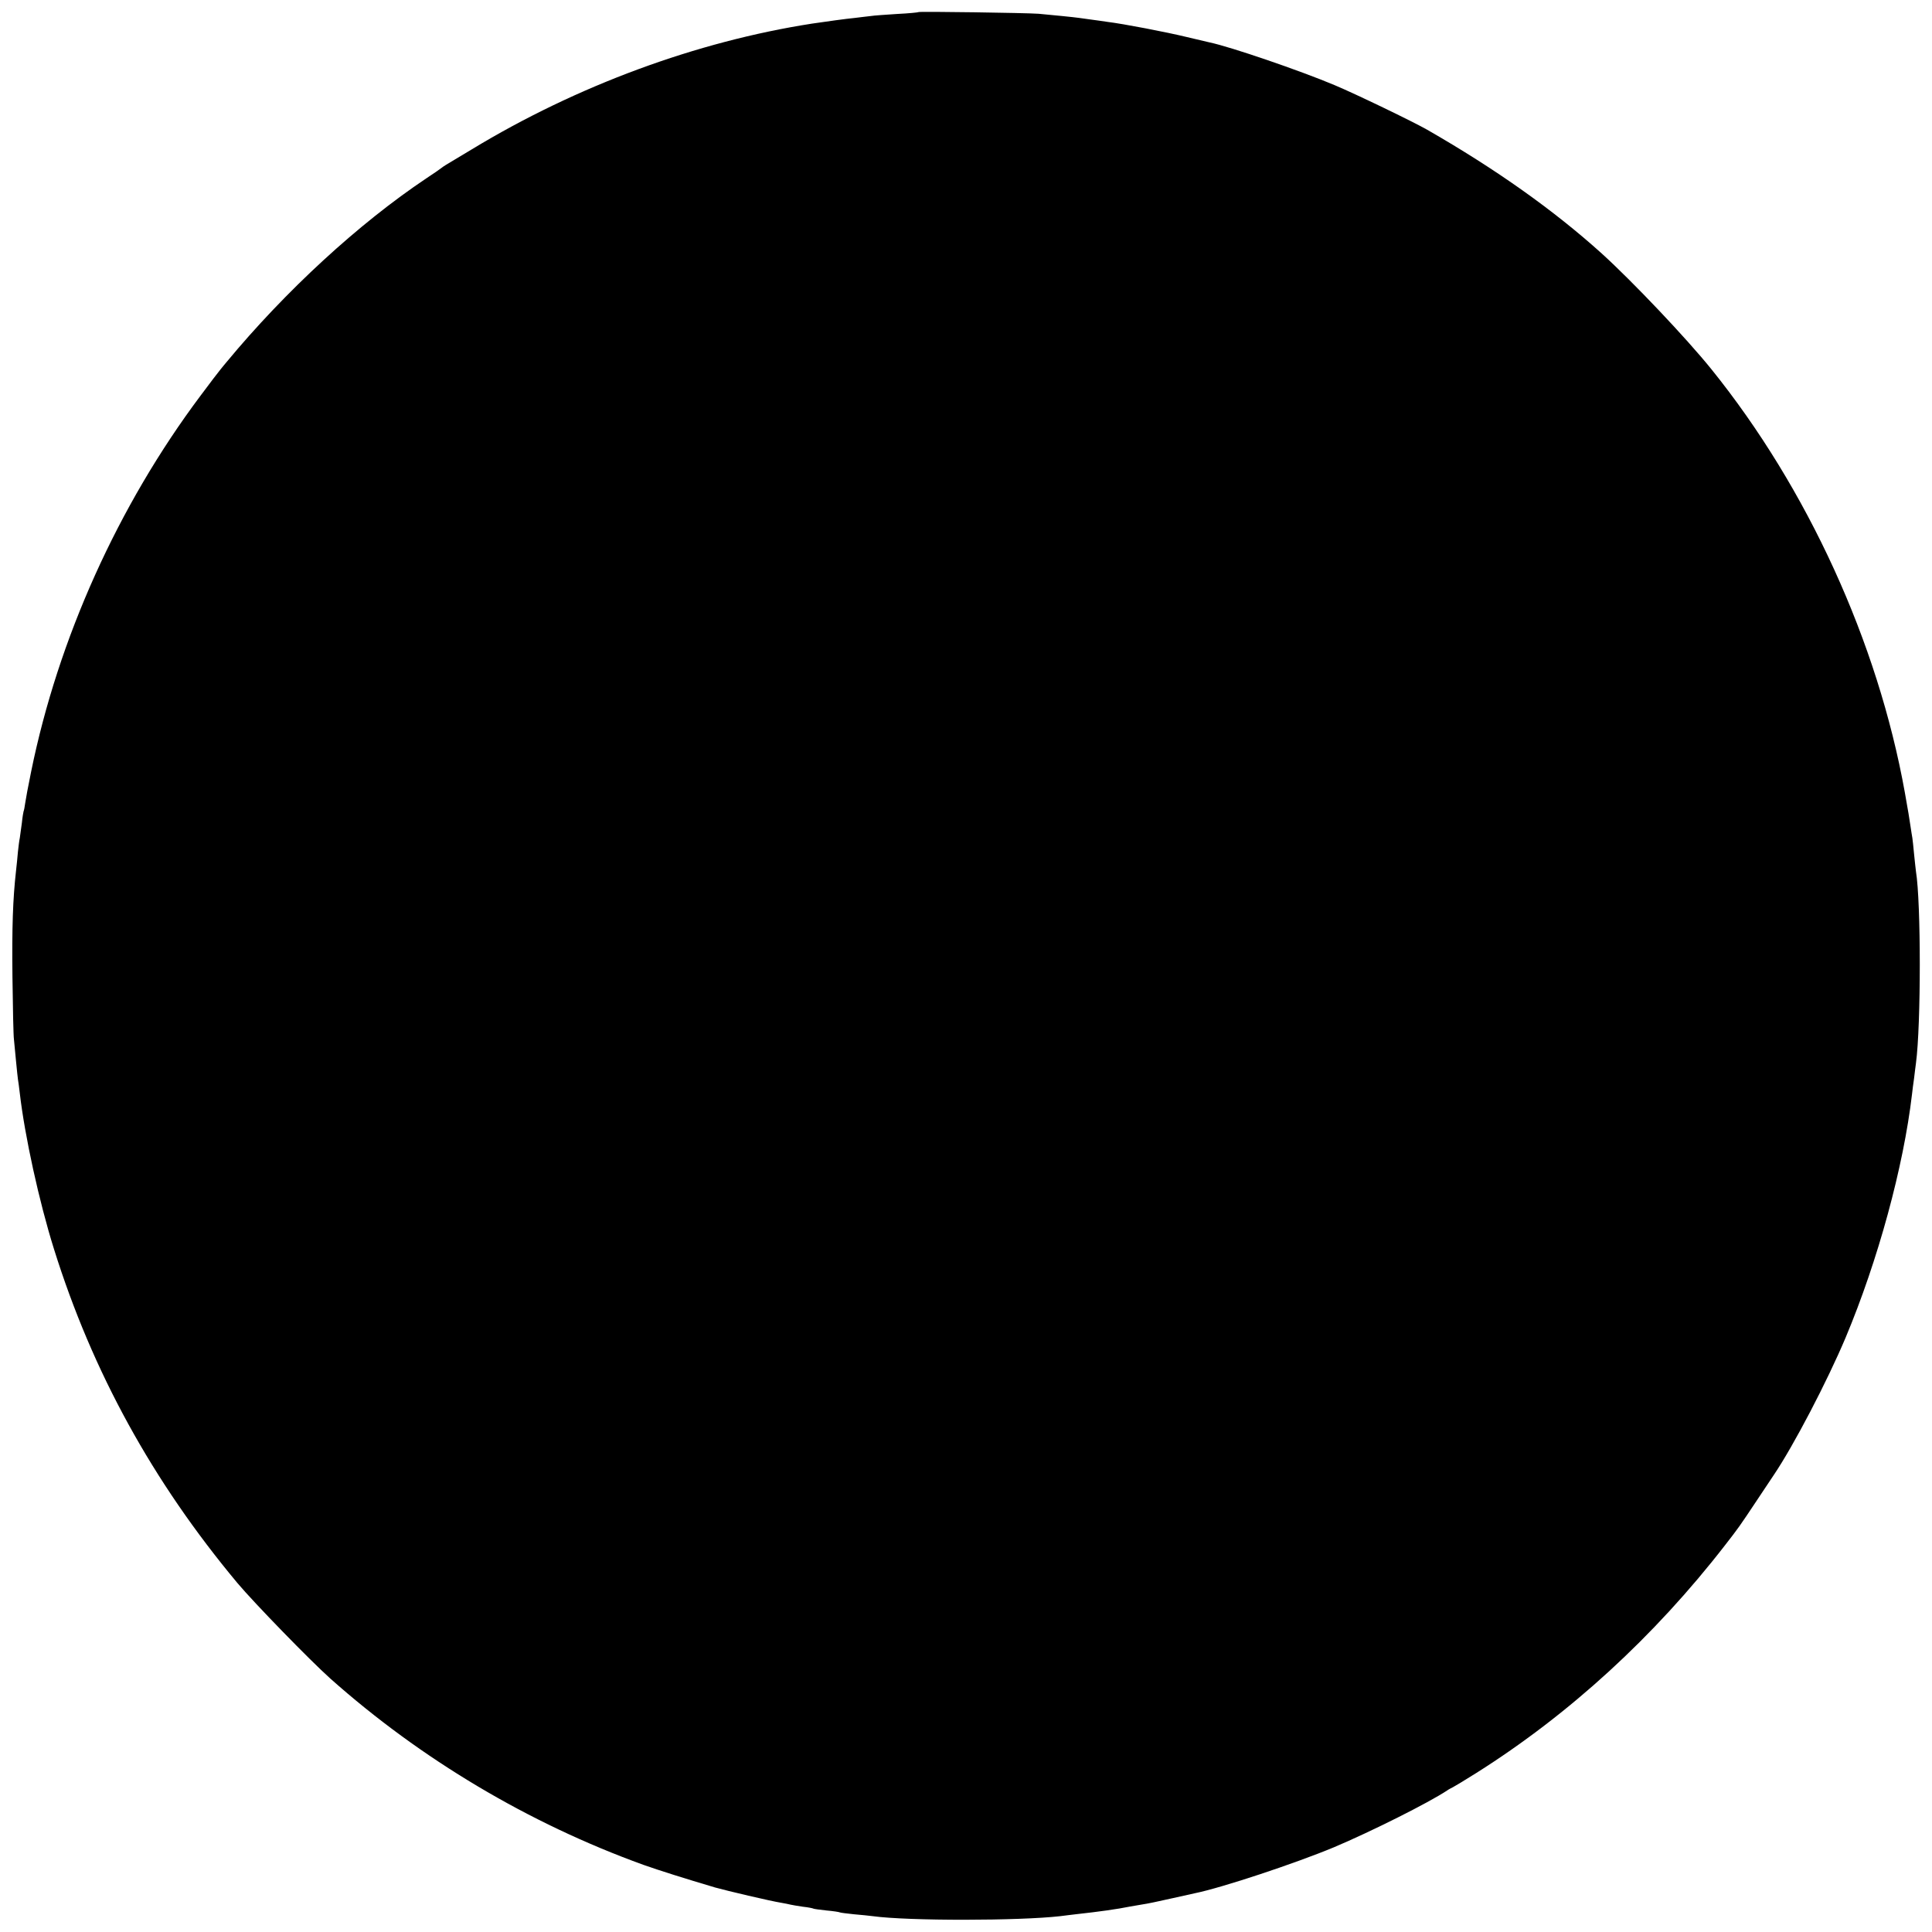
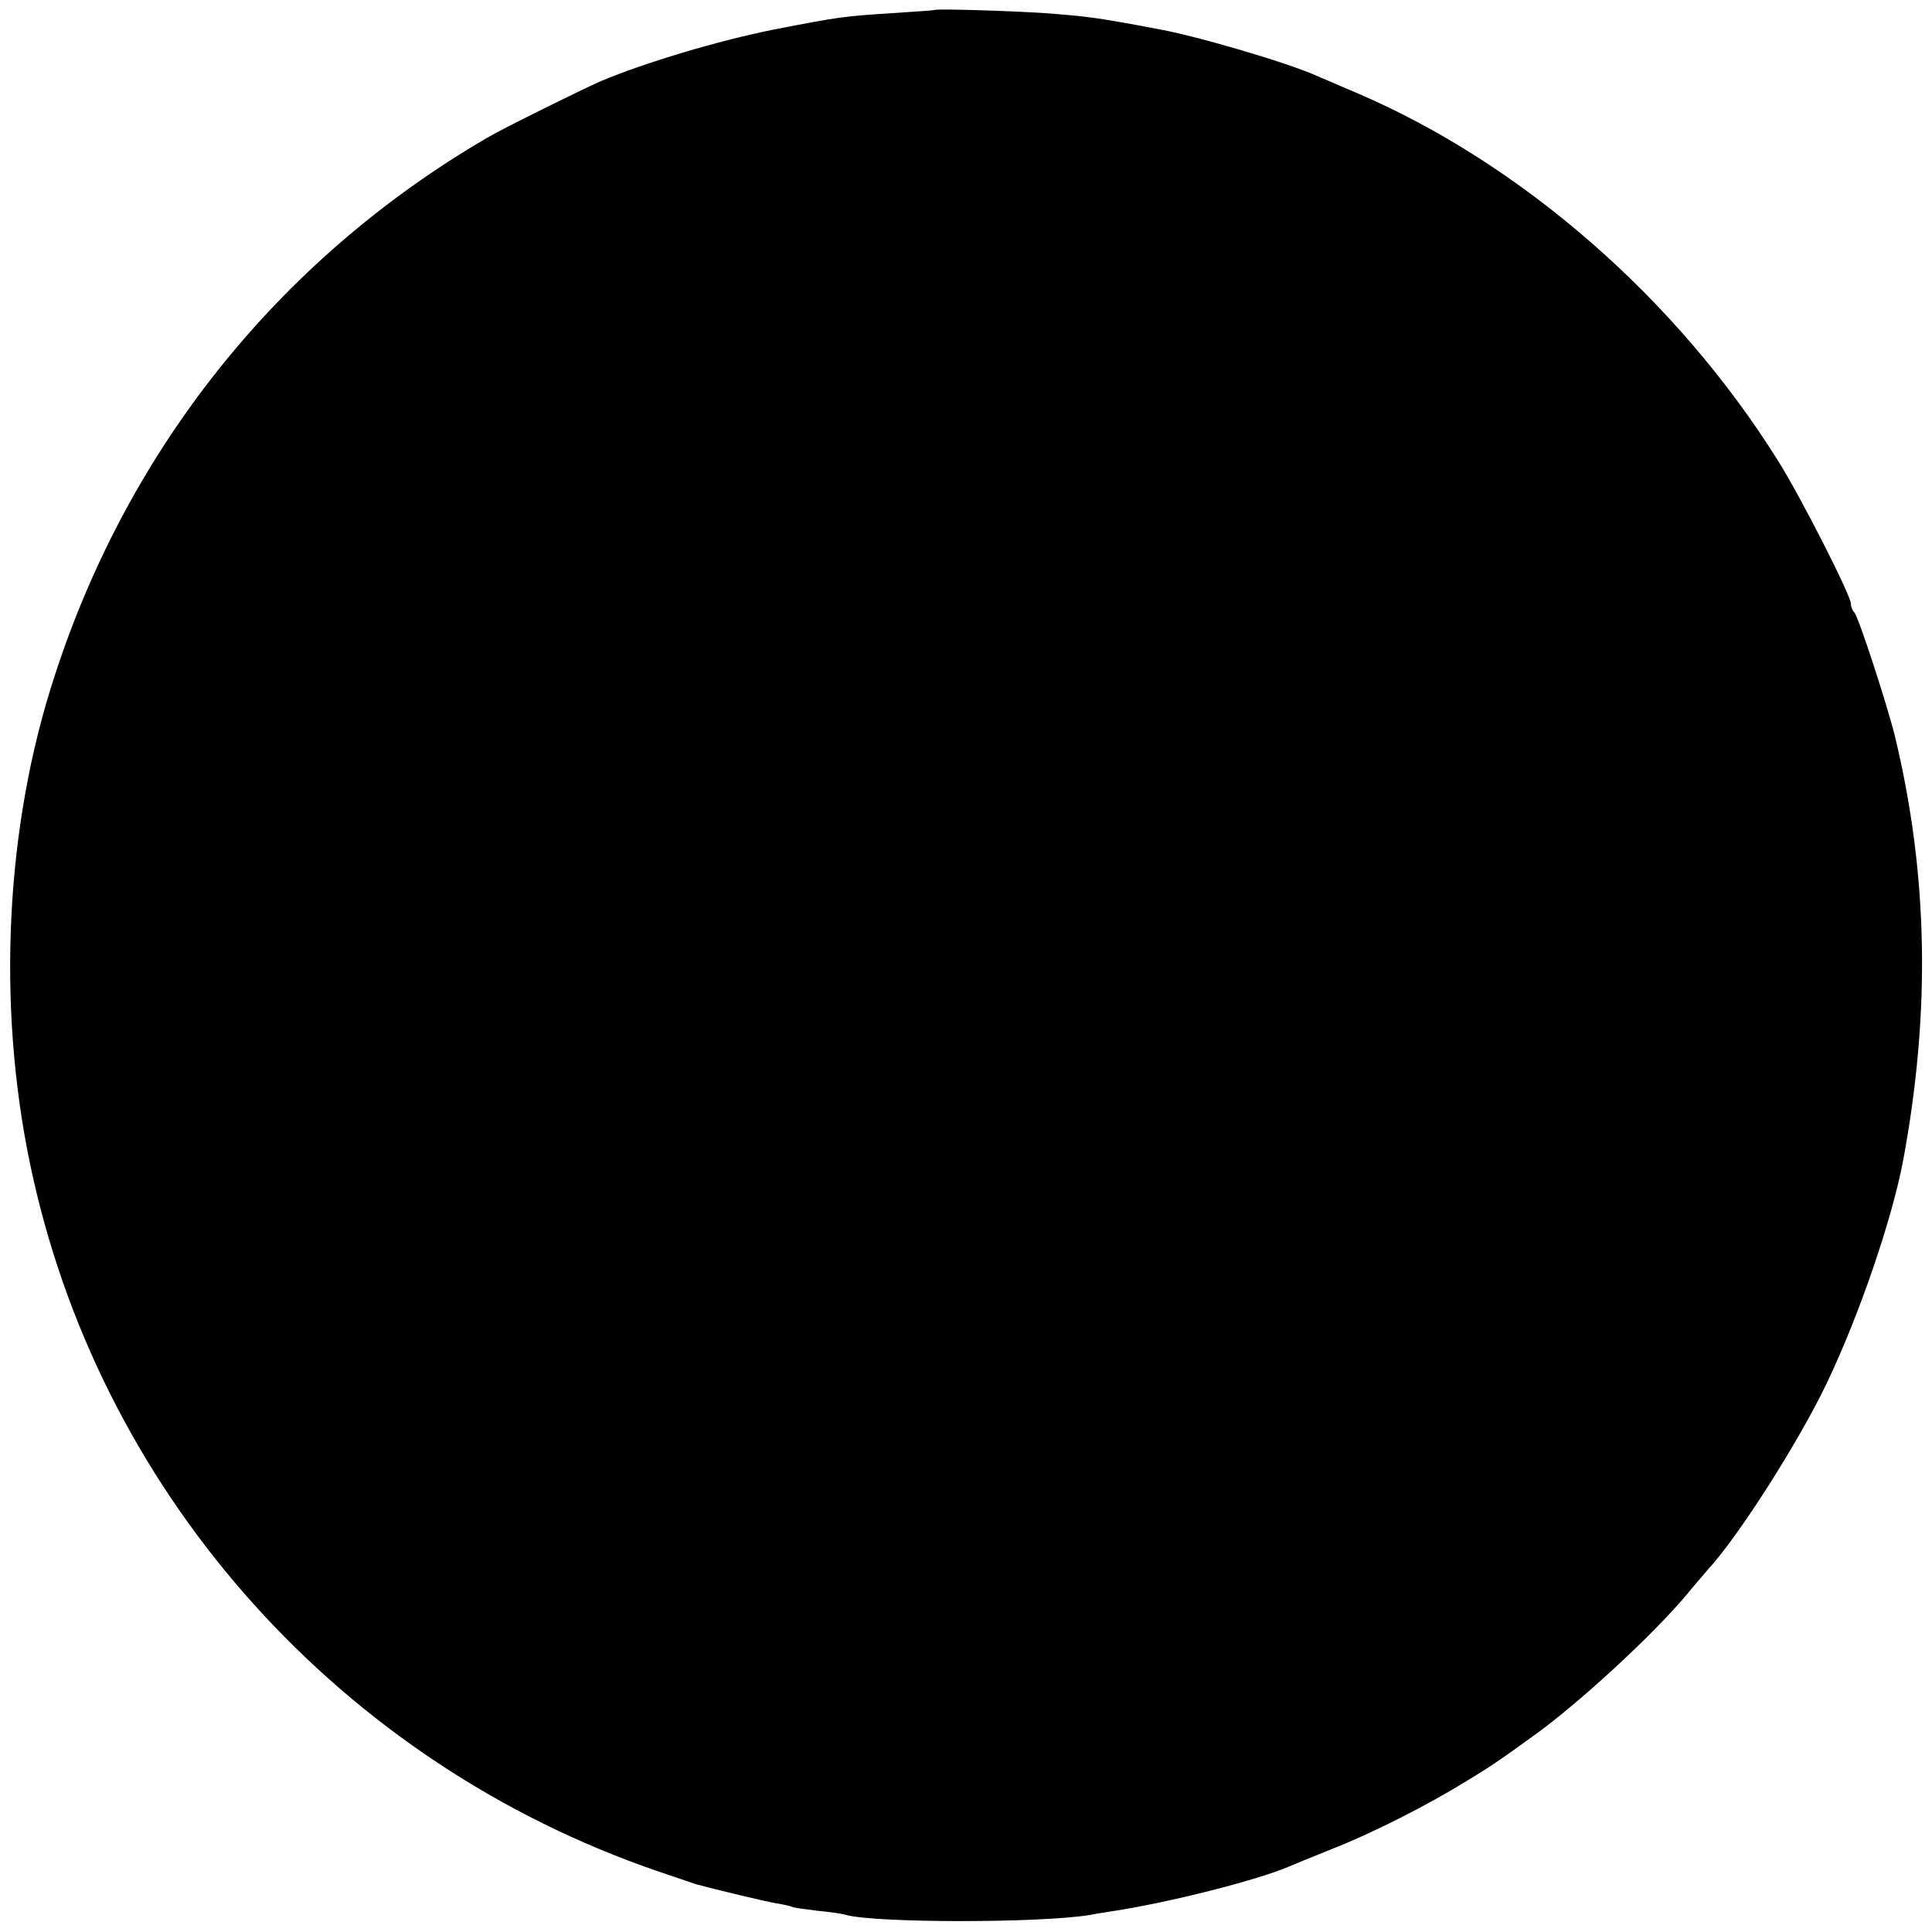
- <svg xmlns="http://www.w3.org/2000/svg" version="1.0" width="1024pt" height="1024pt" viewBox="0 0 1024 1024" preserveAspectRatio="xMidYMid meet">
-   <g transform="translate(0,1024) scale(0.1,-0.1)" fill="#000000" stroke="none">
-     <path d="M4869 10176 c-2 -2 -53 -7 -114 -10 -60 -4 -123 -8 -140 -11 -16 -2 -54 -6 -84 -10 -51 -5 -144 -18 -226 -30 -612 -95 -1248 -329 -1805 -667 -63 -38 -124 -74 -135 -81 -11 -7 -22 -14 -25 -17 -3 -3 -39 -28 -80 -55 -359 -240 -747 -597 -1060 -975 -8 -10 -23 -27 -32 -39 -9 -11 -57 -73 -105 -138 -437 -583 -755 -1289 -898 -1993 -21 -106 -24 -120 -31 -164 -3 -22 -7 -43 -9 -46 -1 -3 -6 -30 -9 -61 -4 -31 -9 -67 -11 -80 -3 -13 -7 -46 -10 -74 -2 -27 -7 -72 -10 -100 -17 -151 -22 -300 -19 -565 2 -162 5 -311 8 -330 2 -19 7 -71 11 -115 4 -44 9 -87 10 -95 2 -9 6 -43 10 -75 26 -225 102 -573 181 -825 204 -652 523 -1232 972 -1770 89 -106 386 -411 492 -506 481 -428 1052 -768 1660 -988 85 -30 218 -72 380 -120 60 -17 294 -72 350 -81 19 -3 42 -8 50 -10 8 -2 38 -7 65 -11 28 -3 53 -8 56 -10 3 -2 34 -6 70 -10 35 -3 67 -8 70 -10 4 -2 37 -6 75 -10 38 -3 83 -8 99 -10 190 -26 777 -25 995 0 19 3 60 7 90 11 110 12 212 26 280 40 13 2 42 7 64 11 23 3 90 17 151 31 60 13 117 26 126 28 144 29 535 159 739 244 199 84 502 236 600 301 8 6 22 13 30 17 8 4 65 38 125 76 493 311 943 723 1318 1207 70 90 76 98 171 241 38 57 77 115 86 129 107 158 285 500 382 730 172 410 307 906 352 1290 2 19 7 58 11 85 3 28 8 64 10 80 27 203 27 852 0 1016 -2 13 -6 55 -10 92 -3 37 -8 76 -9 85 -2 9 -6 38 -10 63 -8 54 -10 66 -30 179 -143 796 -516 1612 -1026 2244 -134 166 -419 466 -580 612 -255 230 -561 447 -925 656 -75 43 -382 191 -492 237 -183 77 -551 203 -661 226 -9 2 -65 15 -123 29 -107 26 -336 70 -419 80 -25 4 -63 9 -85 12 -22 3 -51 7 -65 9 -28 4 -138 15 -215 22 -65 5 -631 13 -636 9z" />
+ <svg xmlns="http://www.w3.org/2000/svg" version="1.0" width="500pt" height="500pt" viewBox="0 0 500 500" preserveAspectRatio="xMidYMid meet">
+   <g transform="translate(0,500) scale(0.1,-0.1)" fill="#000000" stroke="none">
+     <path d="M2417 4974 c-1 -1 -49 -4 -107 -8 -127 -8 -140 -10 -305 -42 -146 -29 -336 -86 -450 -134 -50 -22 -255 -123 -295 -147 -545 -318 -941 -818 -1129 -1425 -122 -393 -138 -857 -45 -1268 187 -832 800 -1512 1614 -1792 47 -16 92 -31 100 -34 55 -15 181 -45 210 -50 19 -3 37 -7 40 -9 3 -2 33 -6 65 -10 33 -3 67 -8 75 -11 80 -21 501 -21 630 0 14 3 41 7 60 10 144 22 370 79 455 115 11 5 63 26 115 47 102 40 244 112 346 175 56 34 85 53 173 117 116 83 308 260 396 365 22 27 47 55 54 64 77 82 236 331 309 484 84 176 168 422 197 574 72 386 65 743 -21 1100 -21 84 -94 308 -105 320 -5 5 -9 15 -9 23 0 21 -131 279 -190 372 -262 418 -664 768 -1090 950 -41 17 -88 38 -105 45 -77 34 -318 105 -415 121 -14 3 -47 9 -75 14 -78 14 -115 19 -211 26 -89 6 -282 12 -287 8z" />
  </g>
</svg>
